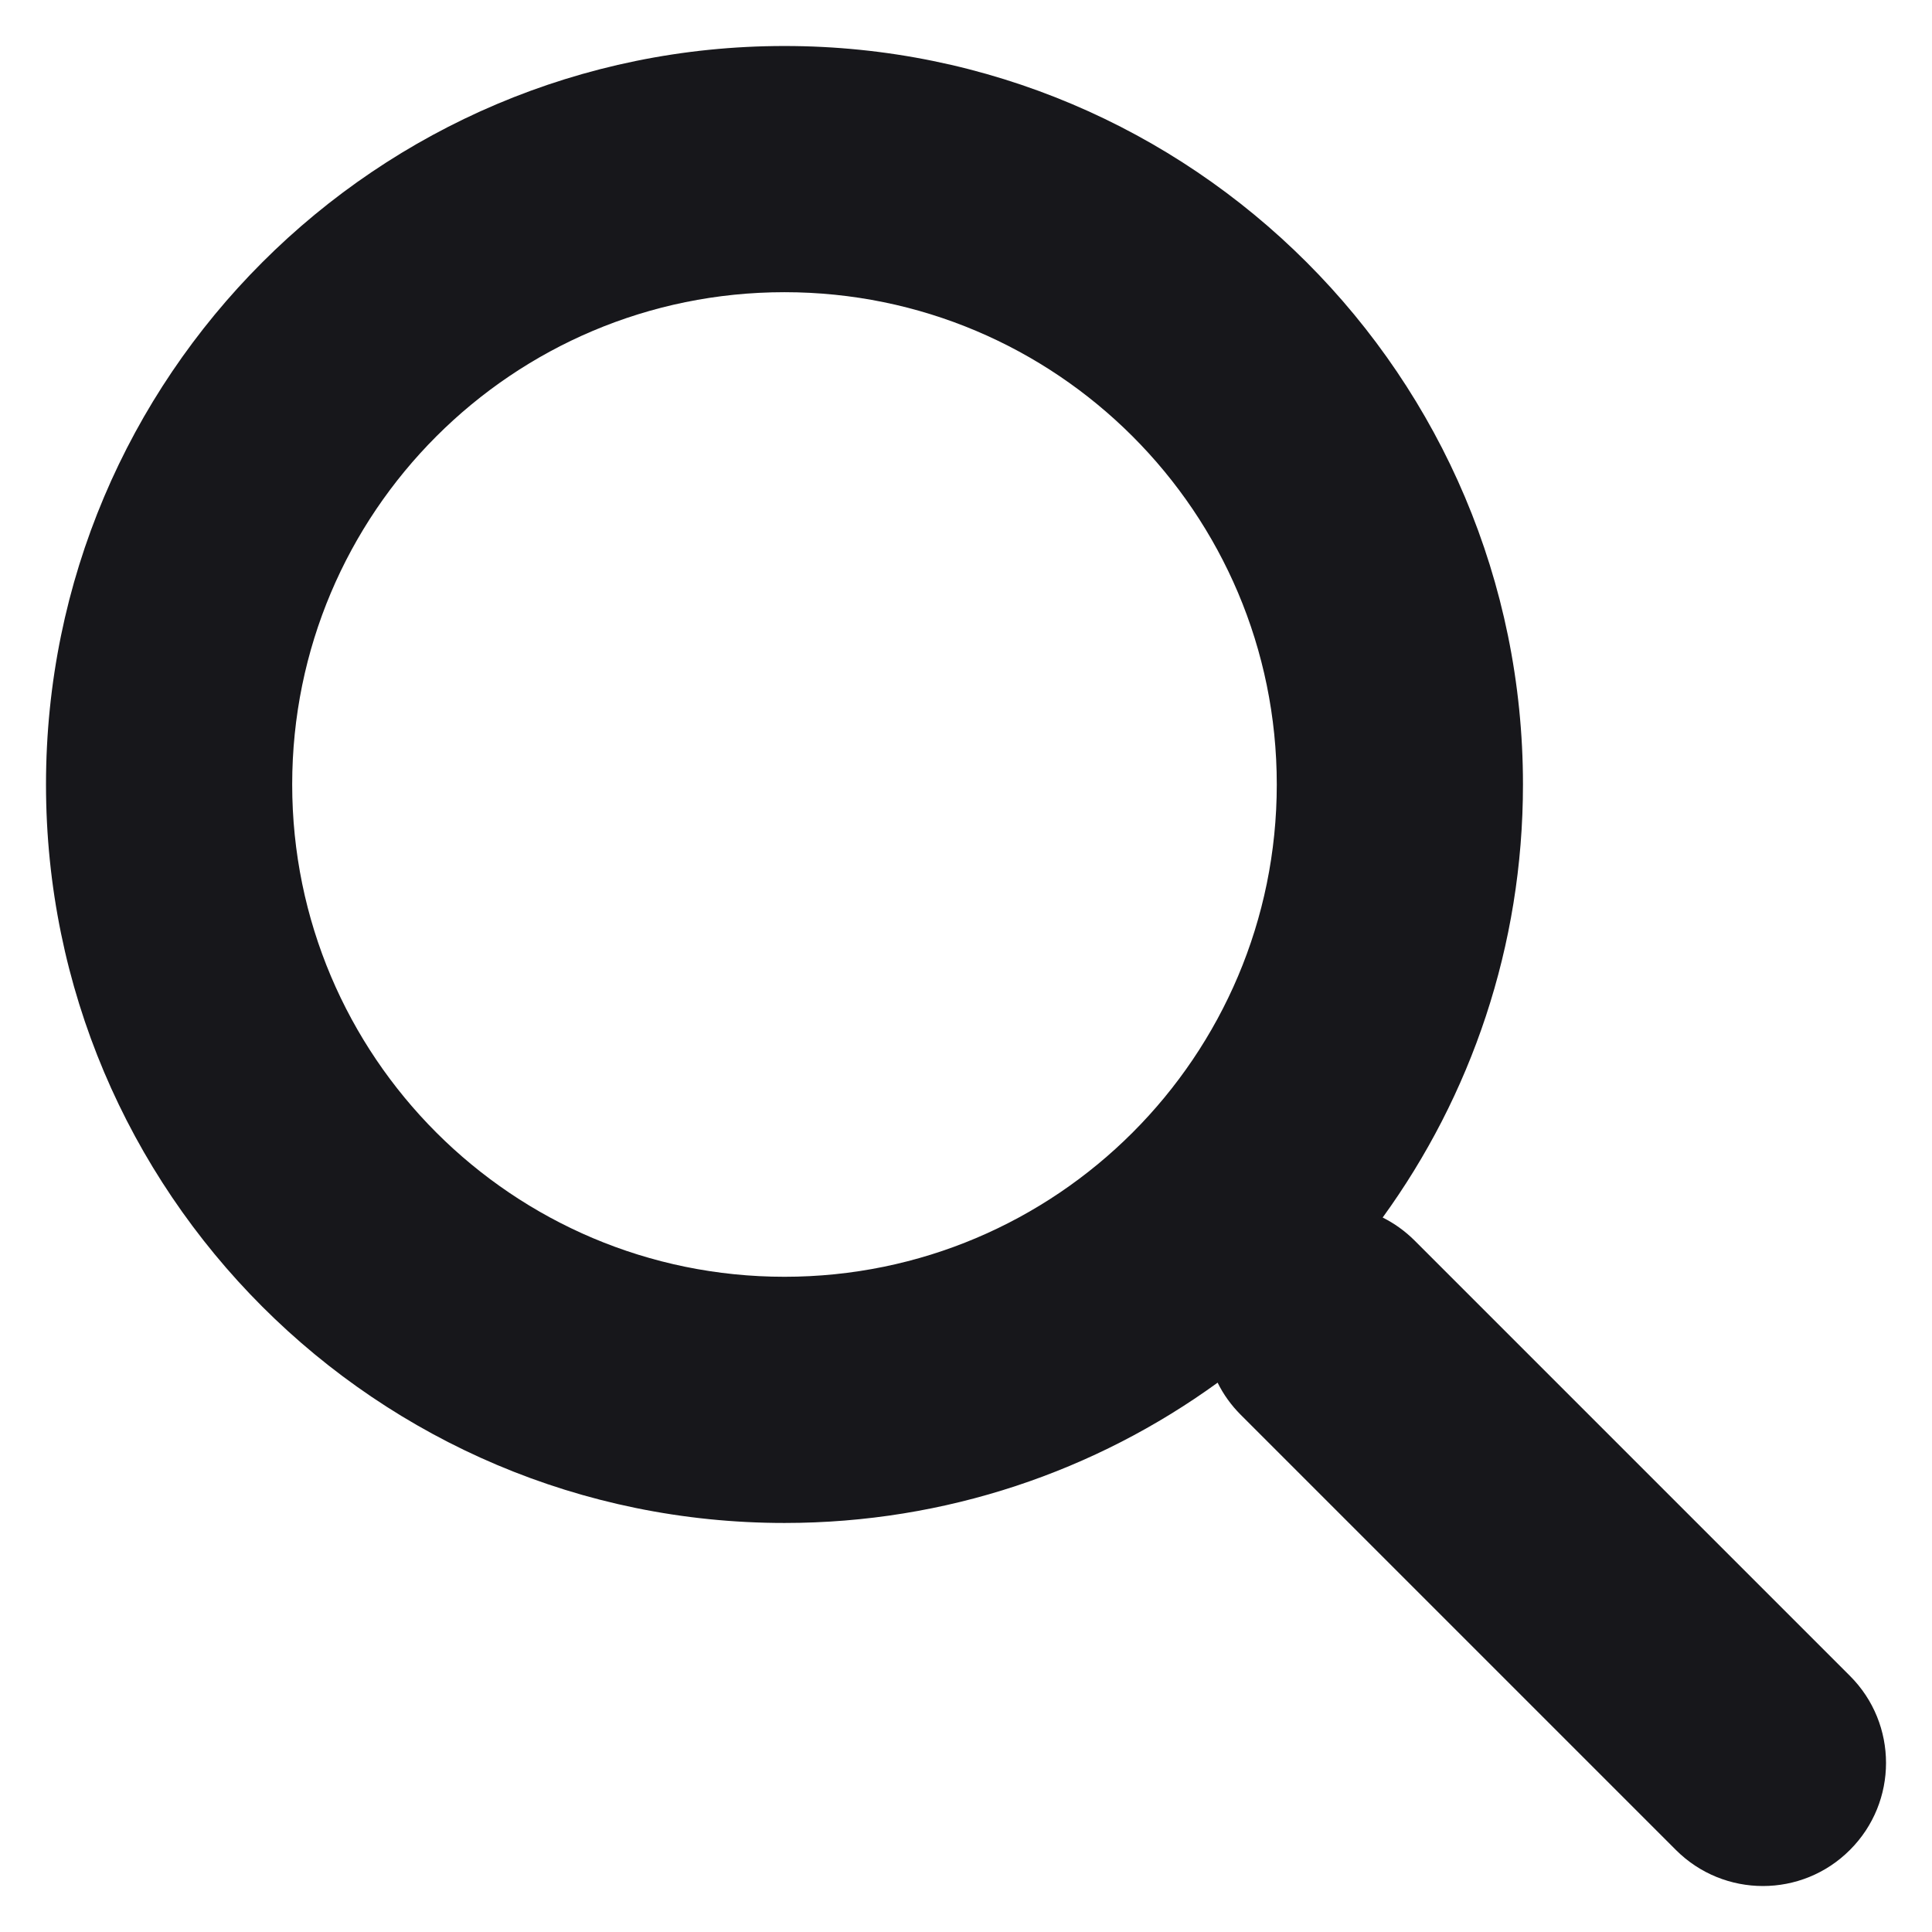
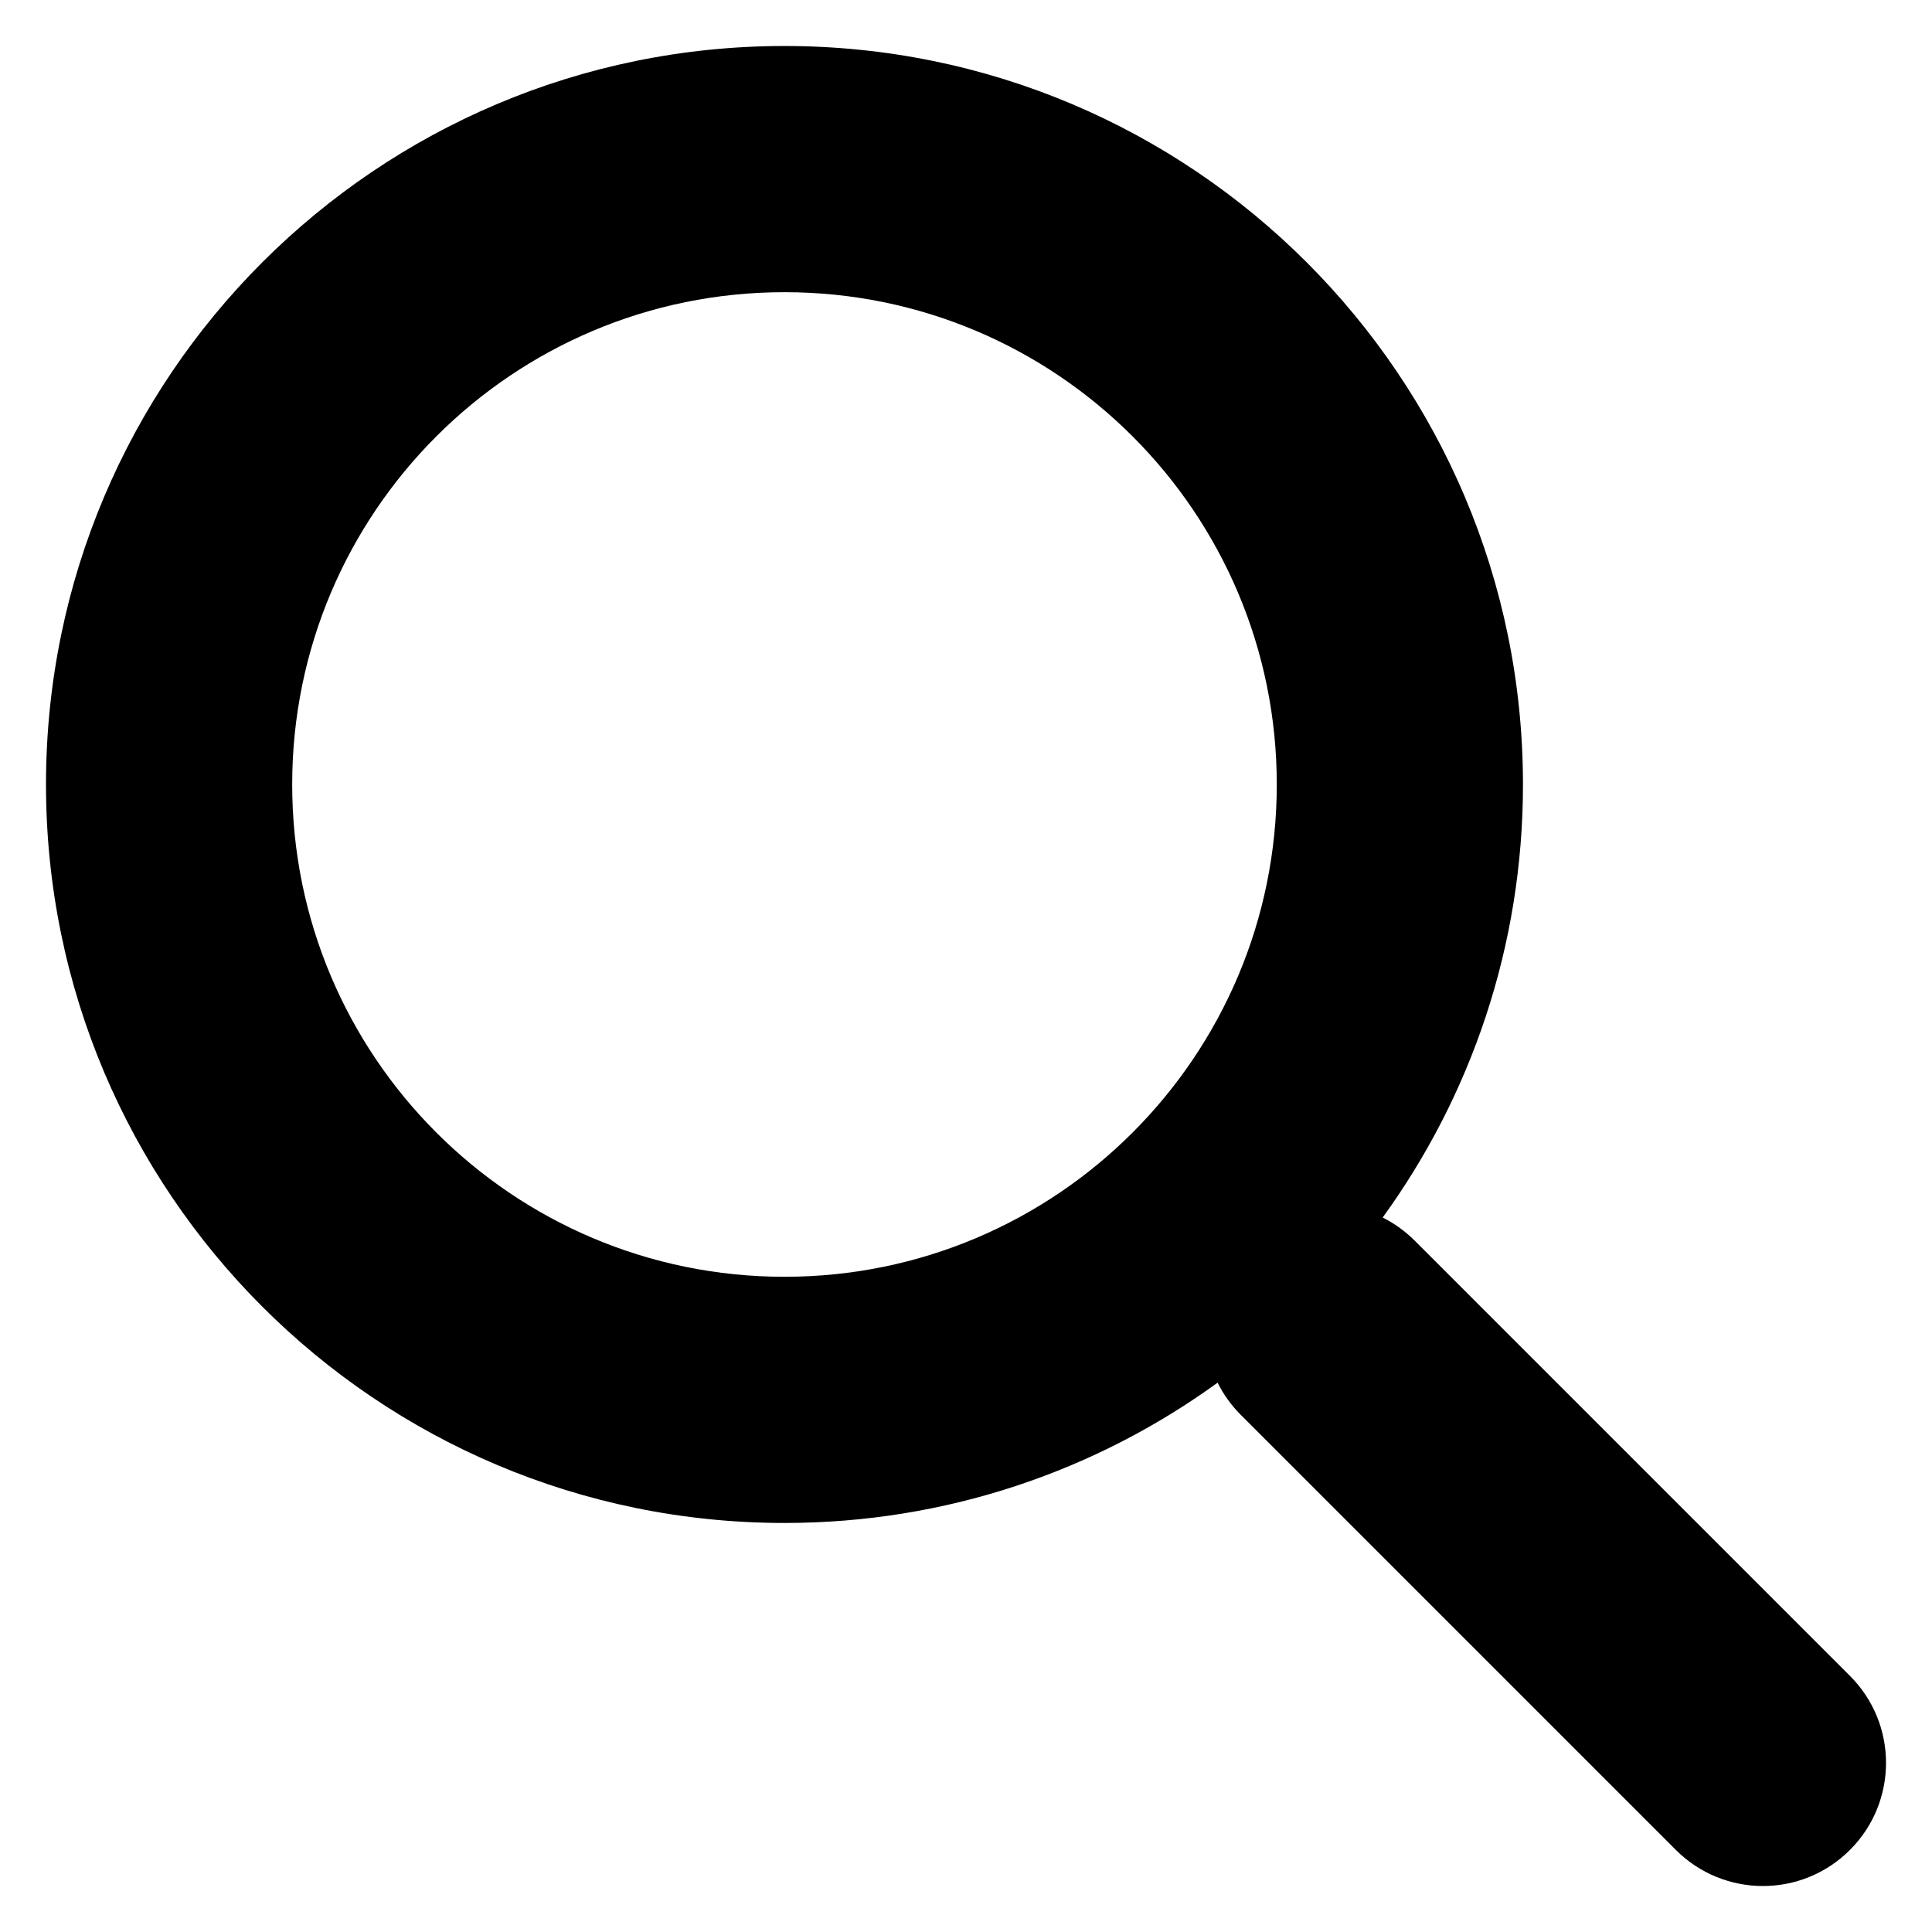
<svg xmlns="http://www.w3.org/2000/svg" width="21" height="21" viewBox="0 0 21 21" fill="none">
-   <path fill-rule="evenodd" clip-rule="evenodd" d="M13.235 15.029C11.912 15.988 10.286 16.554 8.527 16.554C4.094 16.554 0.5 12.96 0.5 8.527C0.5 4.094 4.094 0.5 8.527 0.5C12.96 0.5 16.554 4.094 16.554 8.527C16.554 10.285 15.988 11.912 15.029 13.234C15.155 13.297 15.273 13.381 15.378 13.486L20.108 18.216C20.631 18.738 20.631 19.586 20.108 20.108C19.586 20.631 18.739 20.631 18.216 20.108L13.486 15.378C13.381 15.273 13.297 15.155 13.235 15.029ZM13.878 8.527C13.878 11.482 11.482 13.878 8.527 13.878C5.571 13.878 3.176 11.482 3.176 8.527C3.176 5.571 5.571 3.176 8.527 3.176C11.482 3.176 13.878 5.571 13.878 8.527Z" fill="#17171B" />
+   <path fill-rule="evenodd" clip-rule="evenodd" d="M13.235 15.029C11.912 15.988 10.286 16.554 8.527 16.554C4.094 16.554 0.5 12.96 0.5 8.527C0.5 4.094 4.094 0.5 8.527 0.5C12.96 0.5 16.554 4.094 16.554 8.527C16.554 10.285 15.988 11.912 15.029 13.234C15.155 13.297 15.273 13.381 15.378 13.486L20.108 18.216C20.631 18.738 20.631 19.586 20.108 20.108C19.586 20.631 18.739 20.631 18.216 20.108L13.486 15.378C13.381 15.273 13.297 15.155 13.235 15.029ZM13.878 8.527C13.878 11.482 11.482 13.878 8.527 13.878C5.571 13.878 3.176 11.482 3.176 8.527C3.176 5.571 5.571 3.176 8.527 3.176C11.482 3.176 13.878 5.571 13.878 8.527Z" fill="currentColor" />
</svg>
